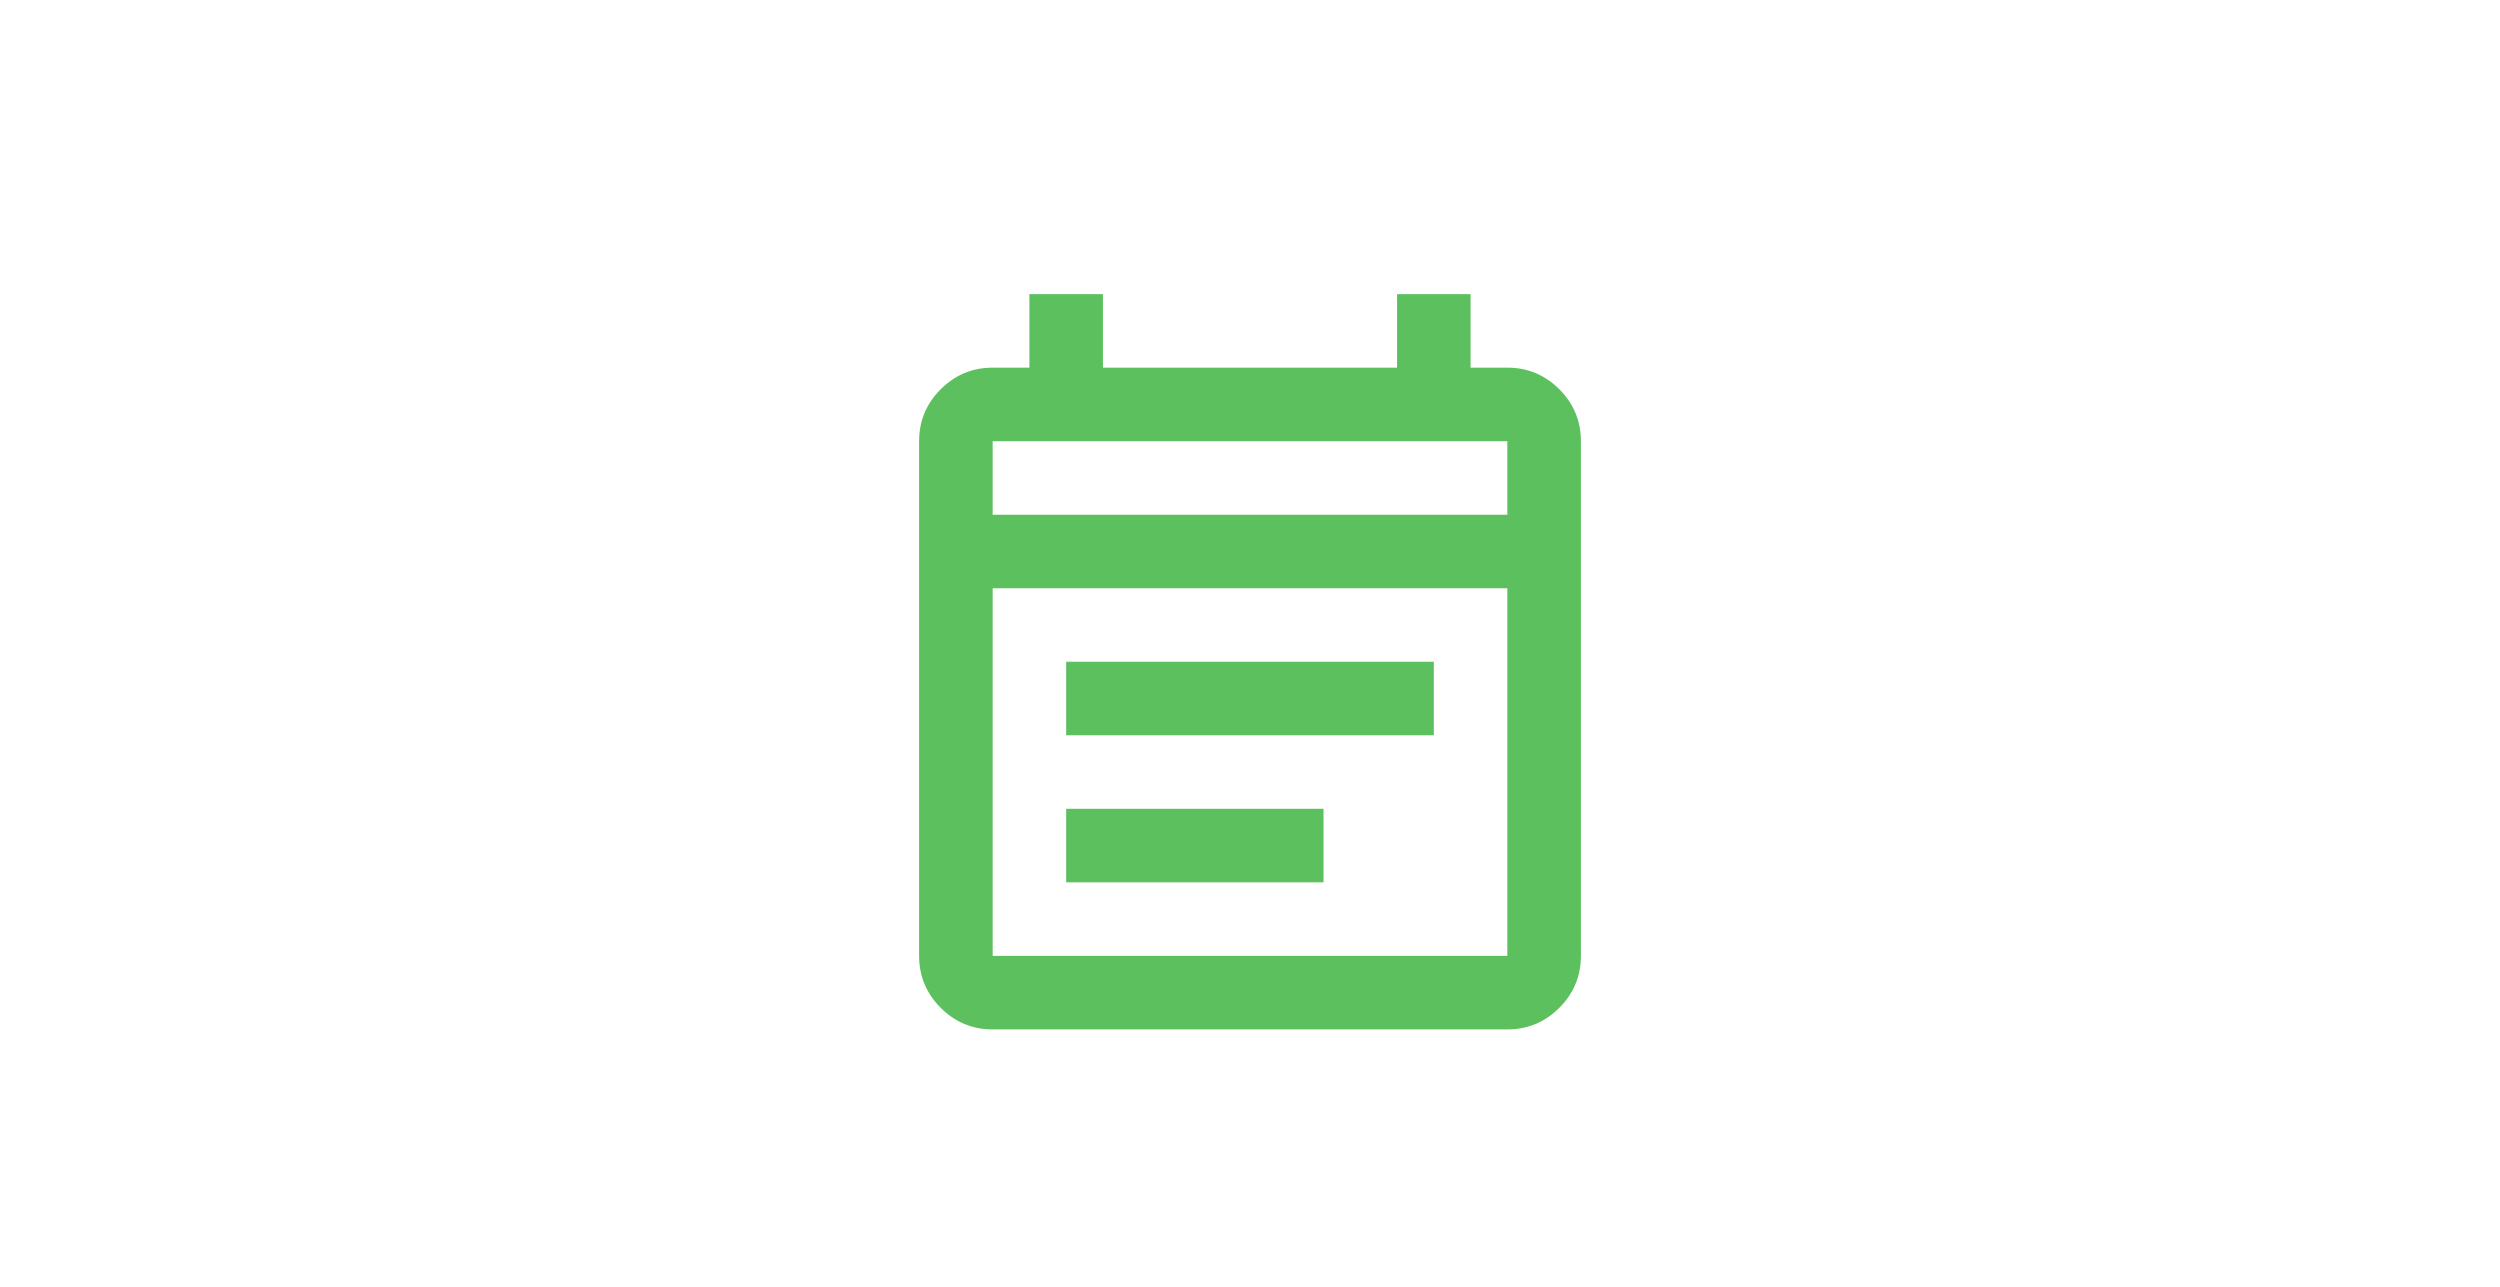
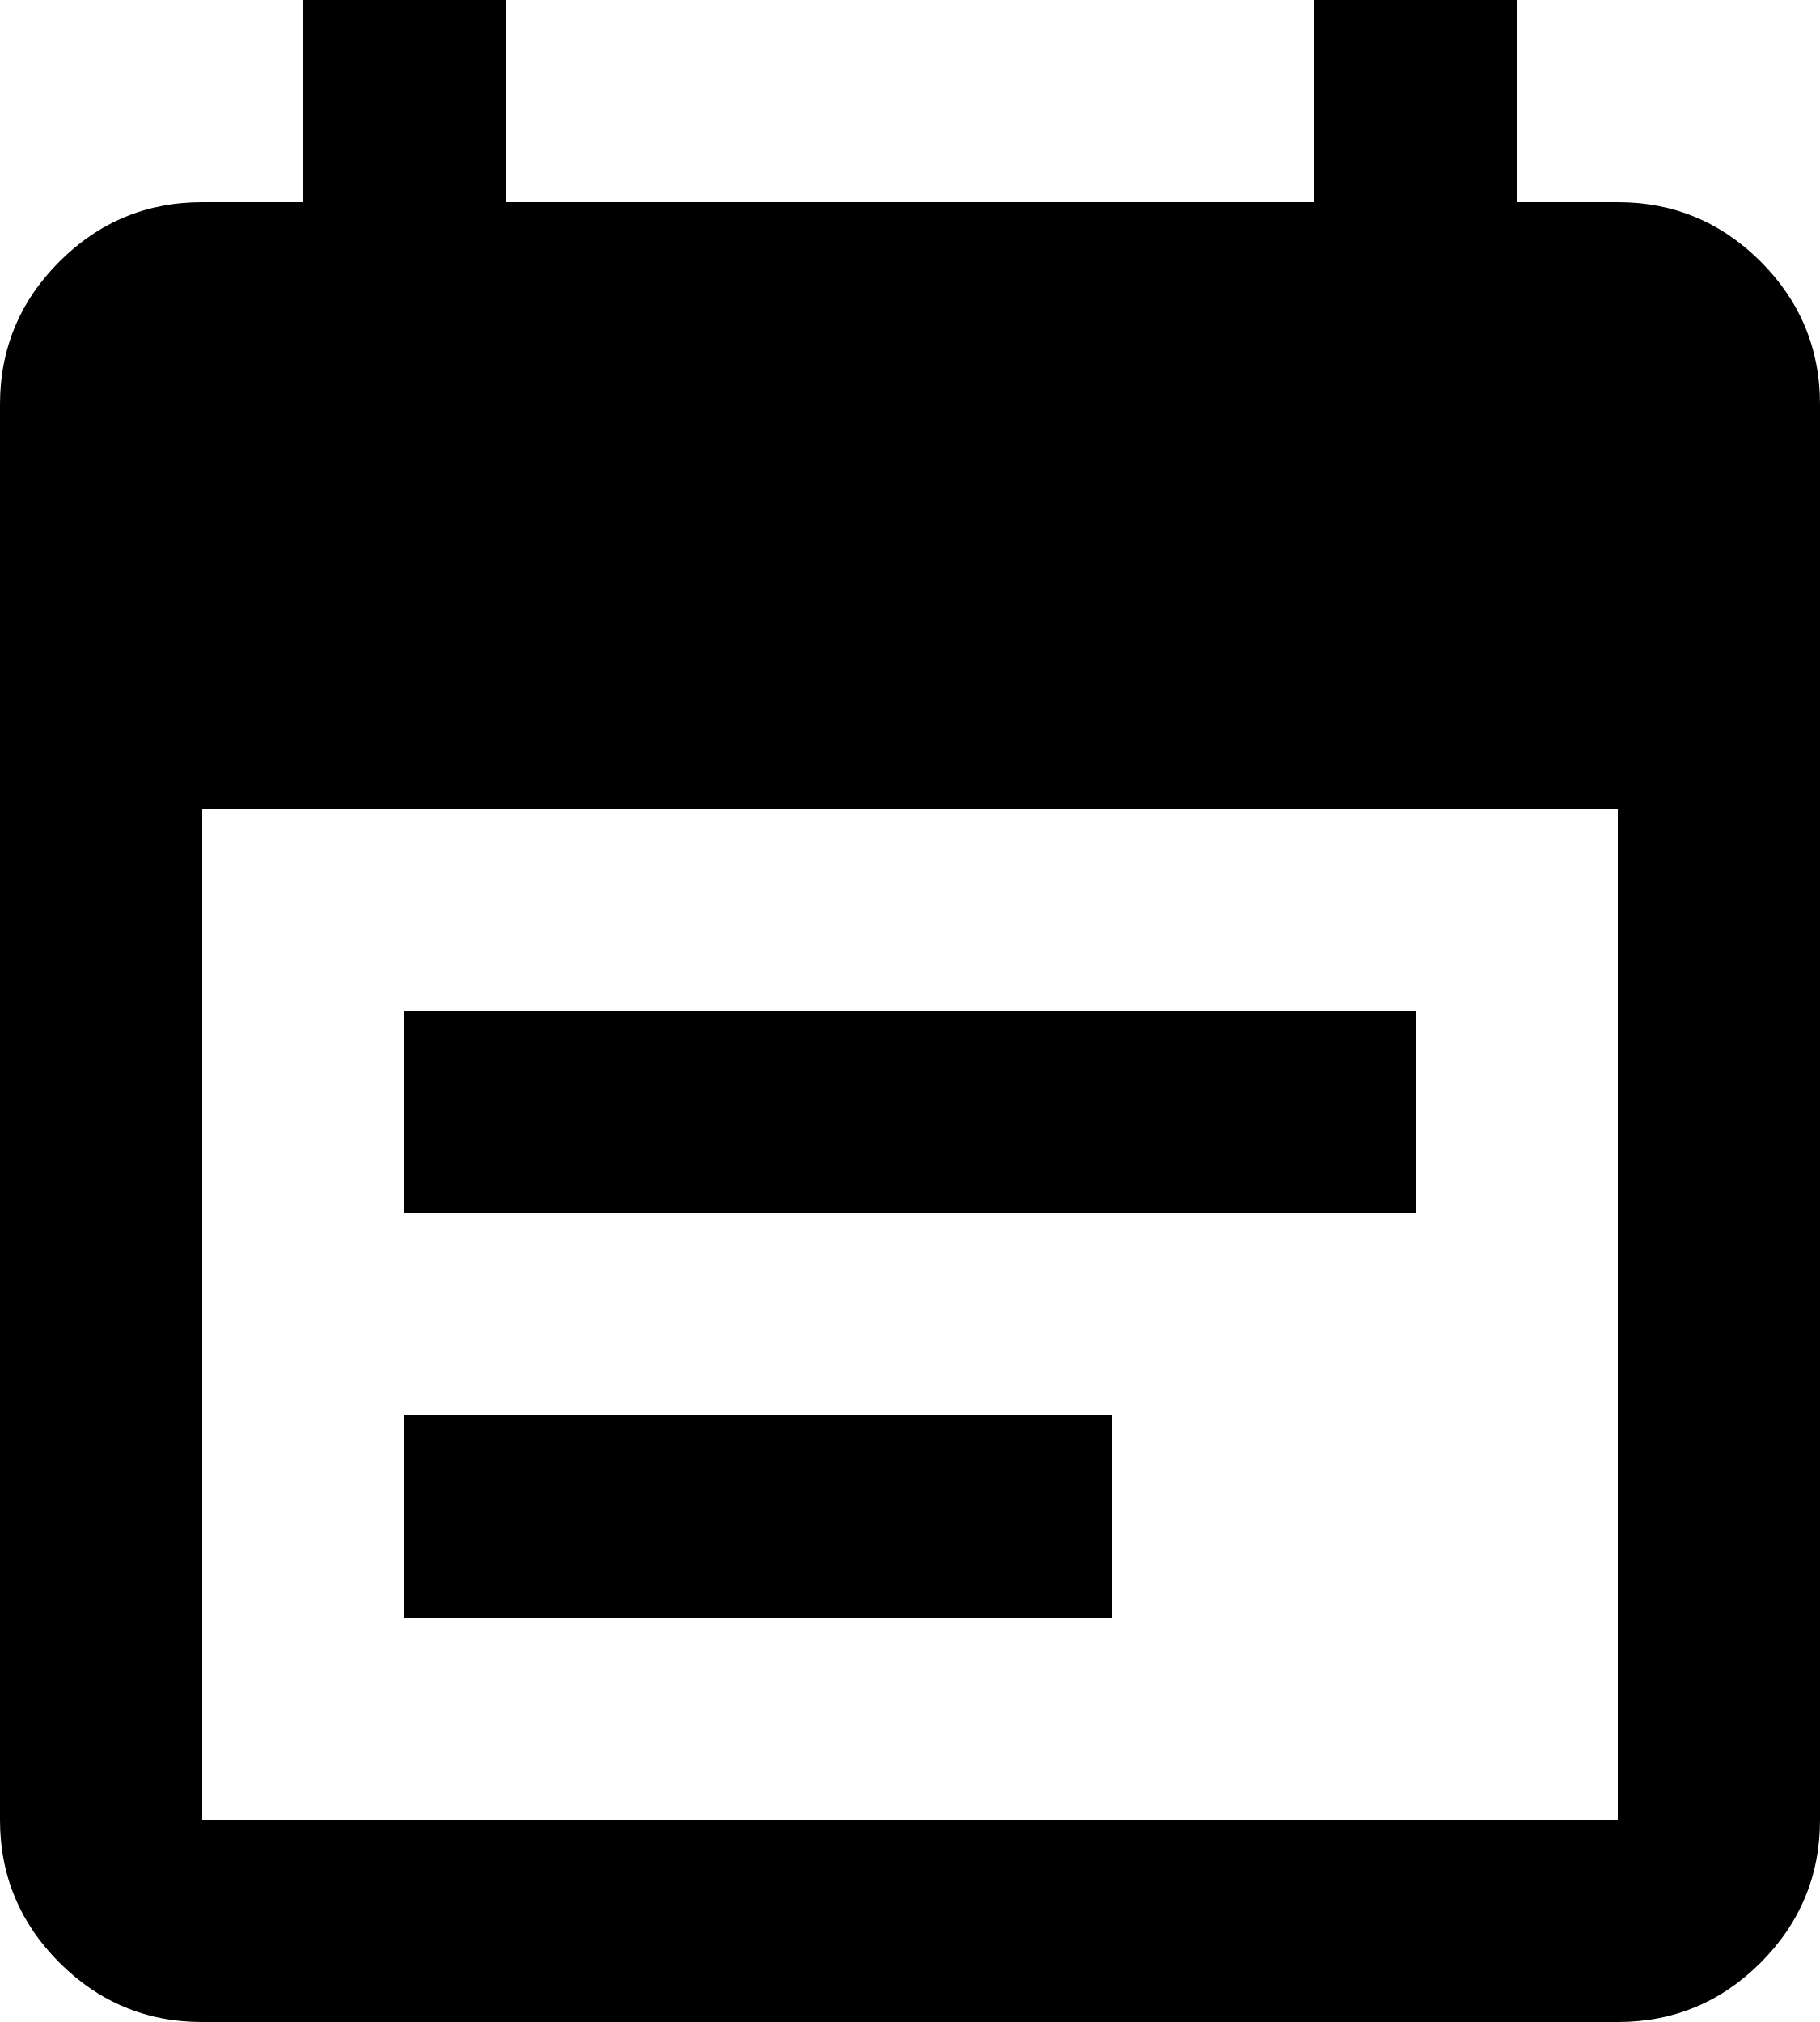
- <svg xmlns="http://www.w3.org/2000/svg" width="68" height="35" viewBox="0 0 68 35" fill="none">
-   <path d="M27 28C26.45 28 25.979 27.804 25.587 27.413C25.196 27.021 25 26.55 25 26V12C25 11.45 25.196 10.979 25.587 10.588C25.979 10.196 26.45 10 27 10H28V8H30V10H38V8H40V10H41C41.55 10 42.021 10.196 42.413 10.588C42.804 10.979 43 11.45 43 12V26C43 26.55 42.804 27.021 42.413 27.413C42.021 27.804 41.55 28 41 28H27ZM27 26H41V16H27V26ZM27 14H41V12H27V14ZM29 20V18H39V20H29ZM29 24V22H36V24H29Z" fill="#5BC05D" />
+ <svg xmlns="http://www.w3.org/2000/svg" width="18" height="20" viewBox="0 0 18 20" fill="none">
+   <path d="M4 12V10H14V12H4ZM4 16V14H11V16H4ZM2 20C1.45 20 0.979 19.804 0.588 19.413C0.196 19.021 0 18.55 0 18V4C0 3.45 0.196 2.979 0.588 2.587C0.979 2.196 1.45 2 2 2H3V0H5V2H13V0H15V2H16C16.55 2 17.021 2.196 17.413 2.587C17.804 2.979 18 3.45 18 4V18C18 18.55 17.804 19.021 17.413 19.413C17.021 19.804 16.55 20 16 20H2ZM2 18H16V8H2V18Z" fill="black" />
</svg>
